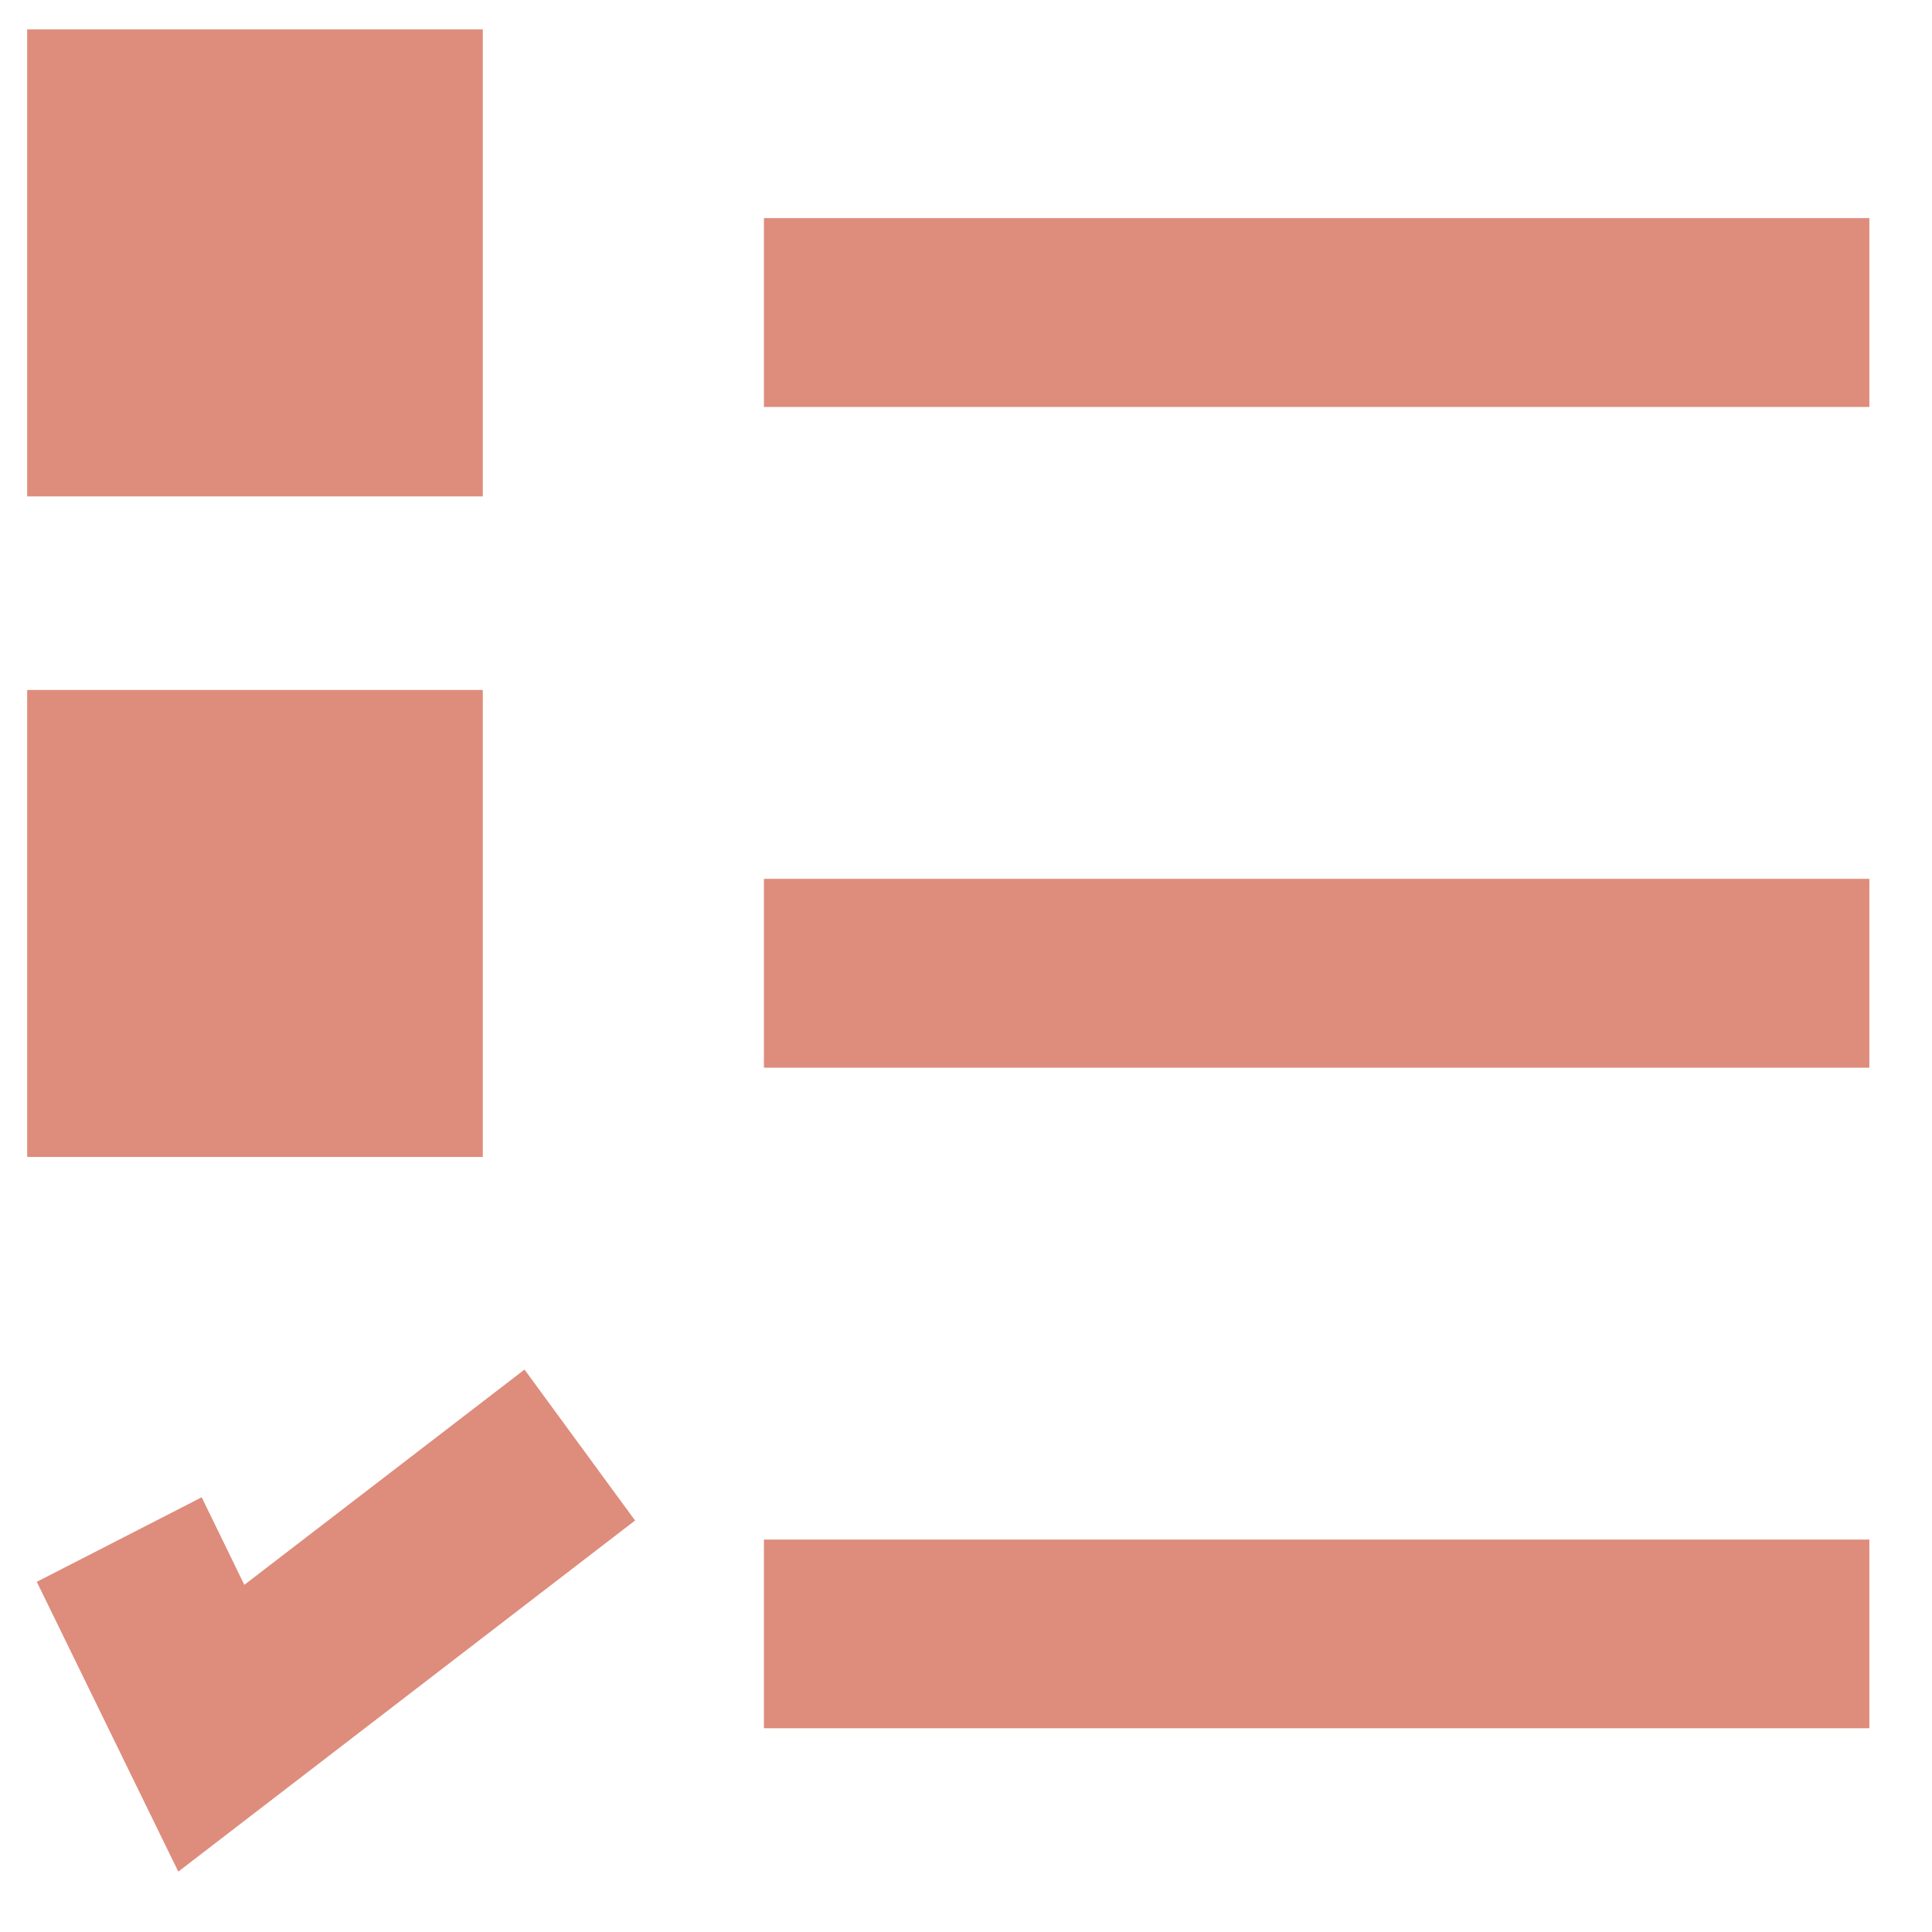
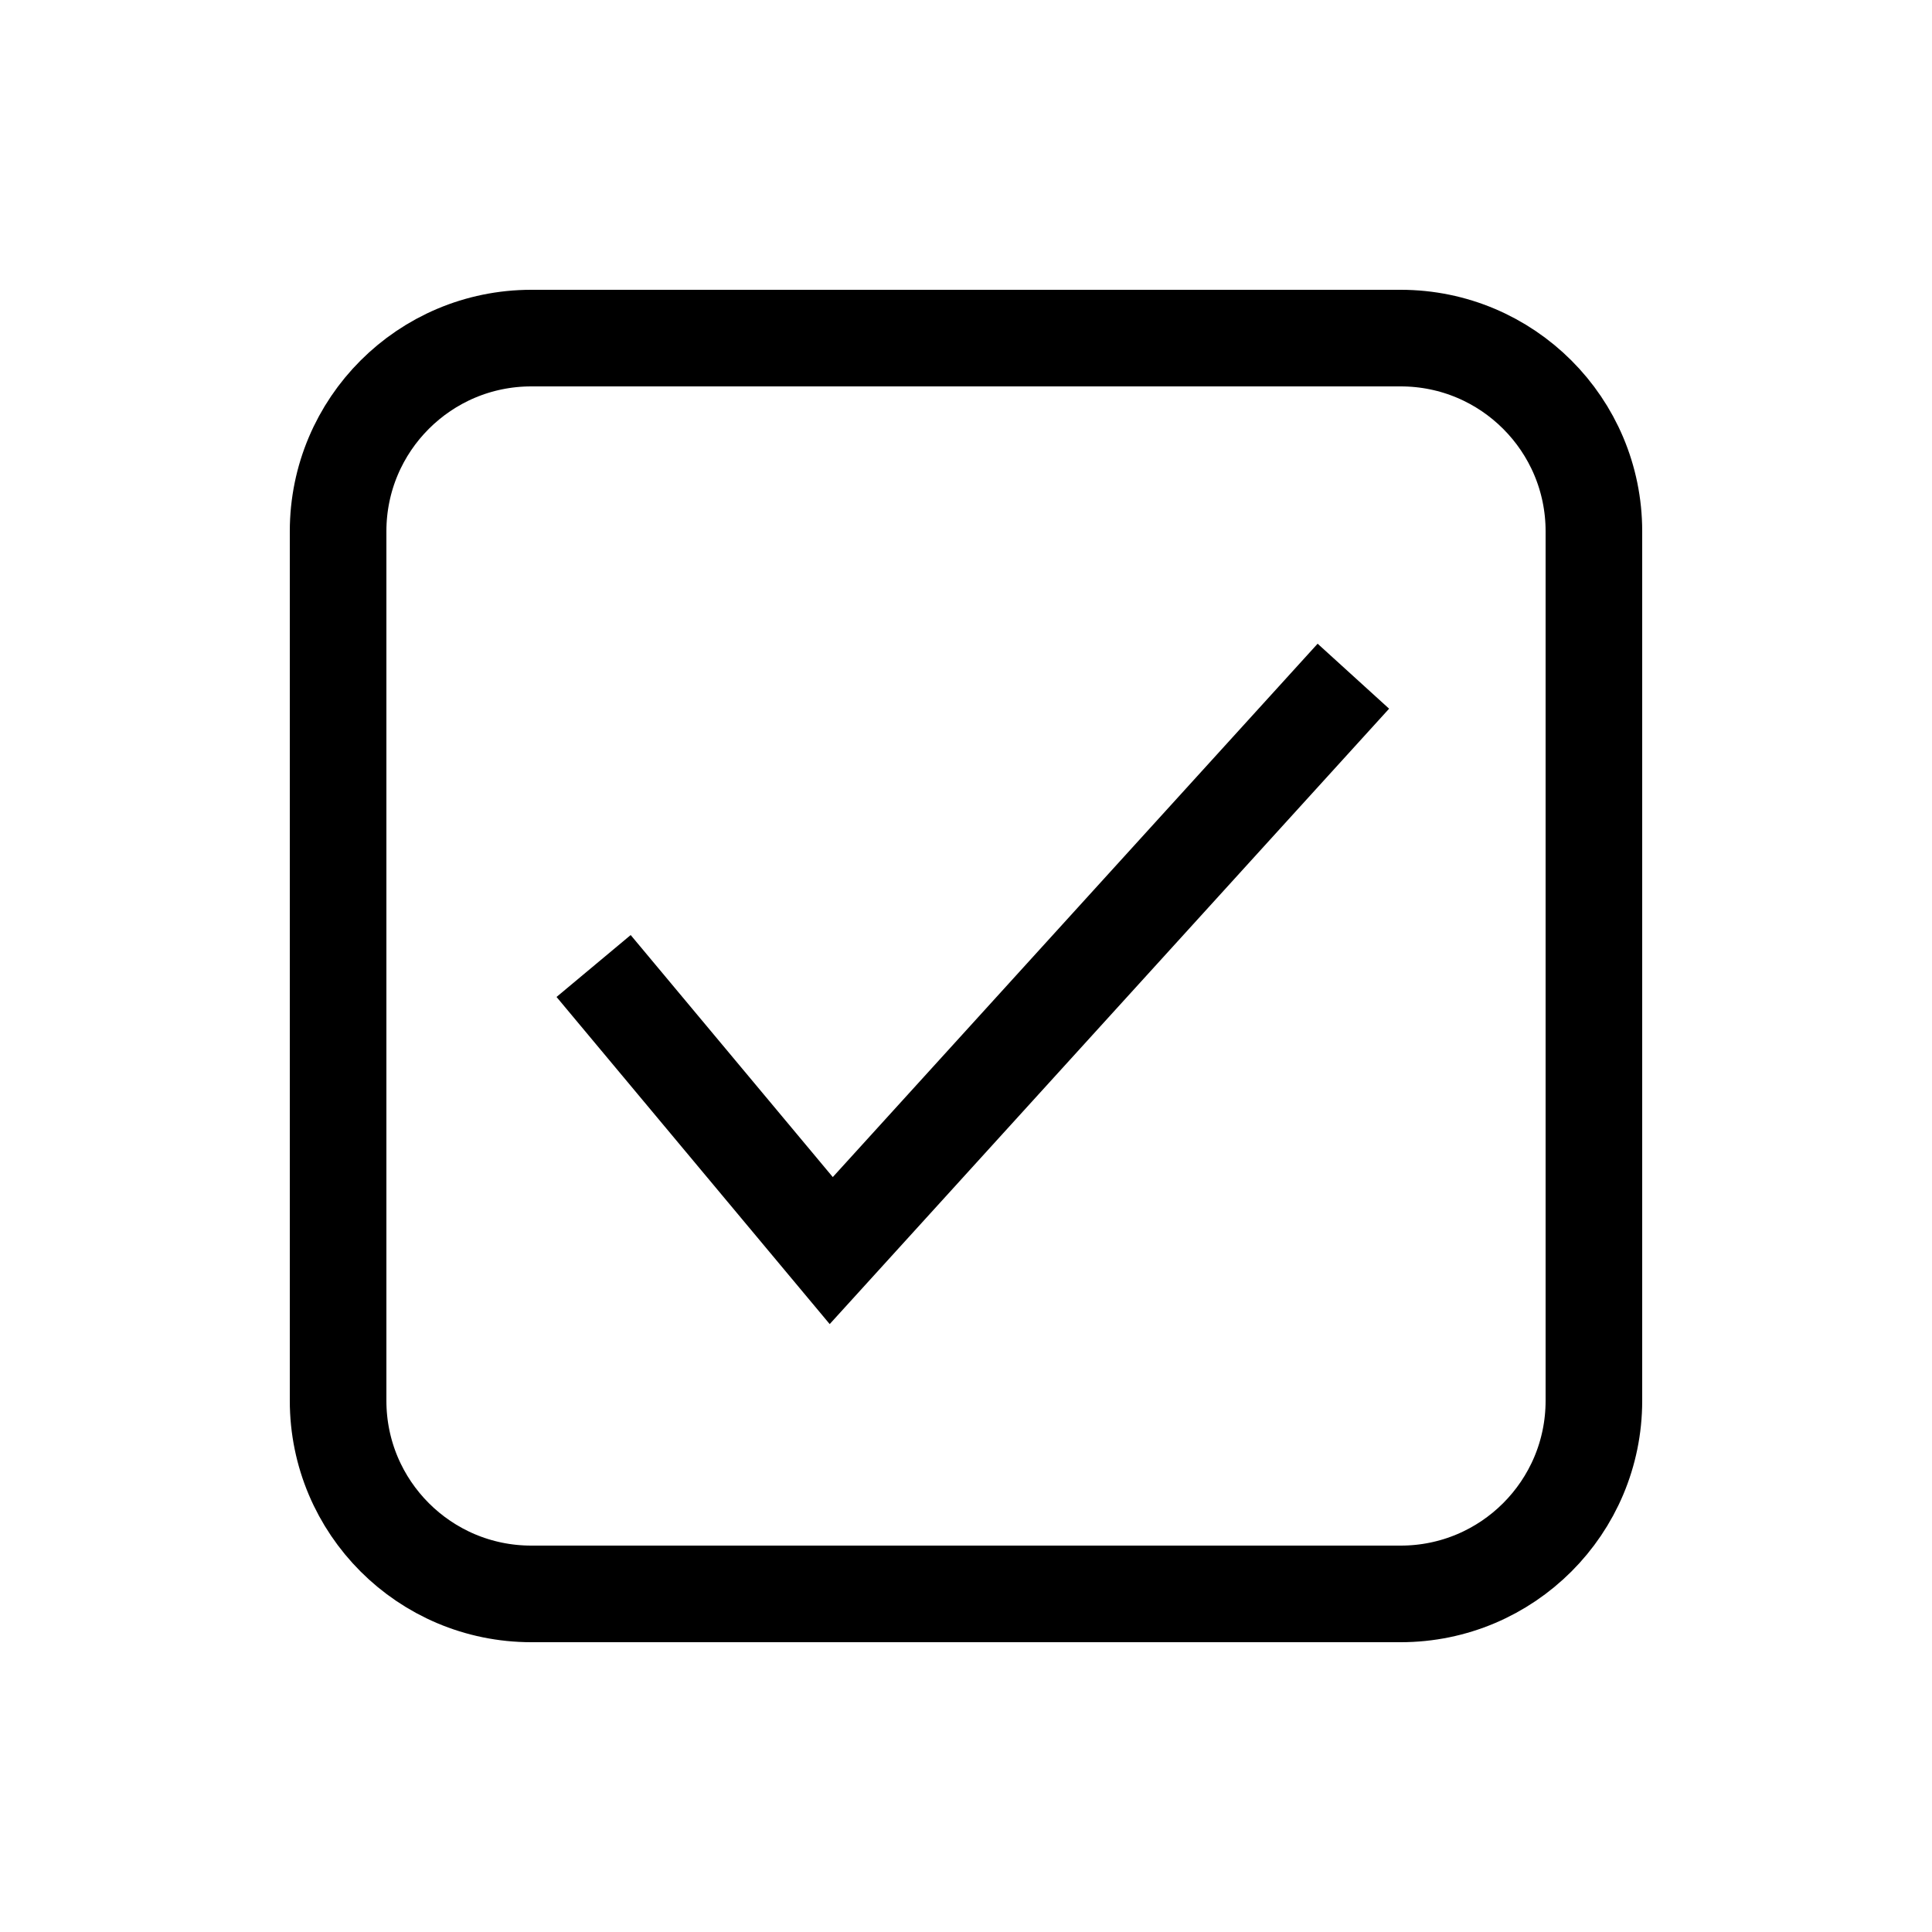
- <svg xmlns="http://www.w3.org/2000/svg" t="1538745986339" class="icon" style="fill: rgb(222, 140, 124)" viewBox="0 0 1024 1024" version="1.1" p-id="35401" width="200" height="200">
-   <defs>
-     <style type="text/css" />
-   </defs>
-   <path d="M129.5 840L278 725.9l58.6 80L94.5 992l-75-153.6 87.4-44.8 22.6 46.4z m275.4 76V816h585.9v100H404.9z m0-350.2v-100h585.9v100.1H404.9zM14.4 613.2V365.7h241.5v247.5H14.4z m390.5-397.6v-100h585.9v100.1H404.9zM14.4 263.1V15.6h241.5v247.5H14.4z" p-id="35402" />
+ <svg xmlns="http://www.w3.org/2000/svg" width="20" height="20" viewBox="0 0 20 20">
+   <g fill="none" fill-rule="evenodd">
+     <path d="M0 0h20v20H0z" />
+     <rect width="13" height="13" x="3.5" y="3.5" stroke="#000" rx="2" />
+     <path stroke="#000" d="M6.145 10l2.46 2.946L14.01 7" />
+   </g>
</svg>
